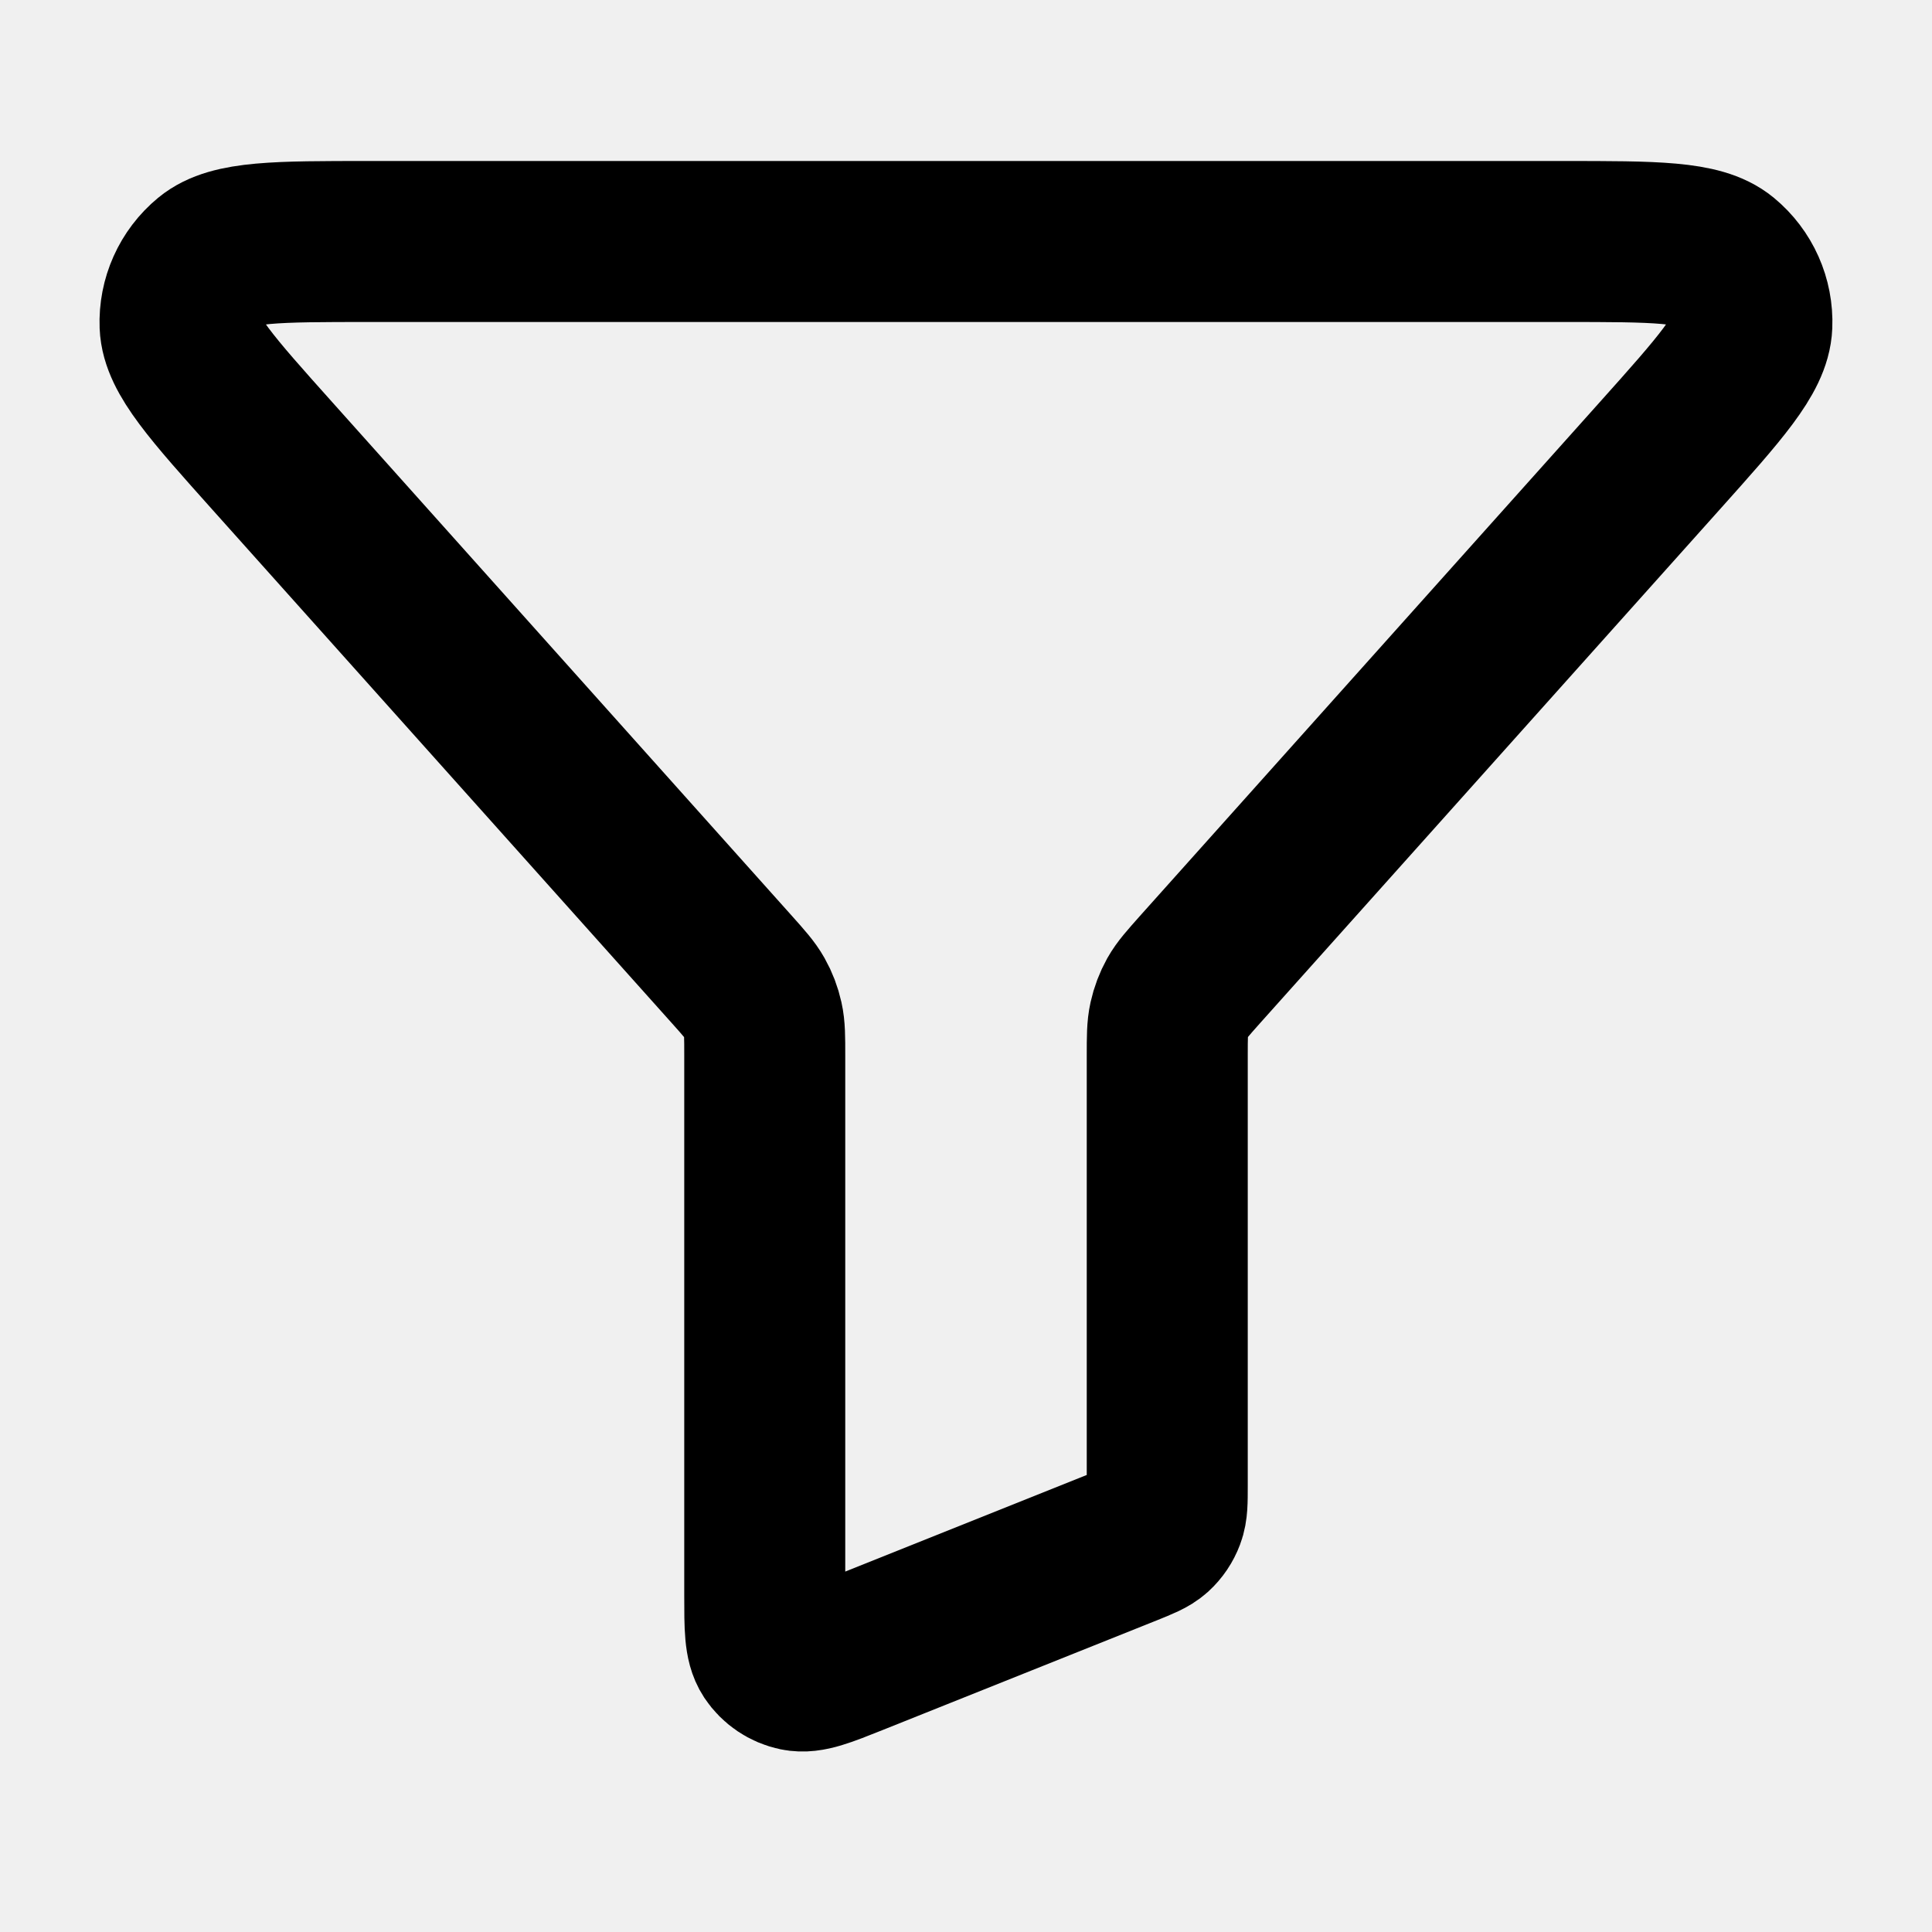
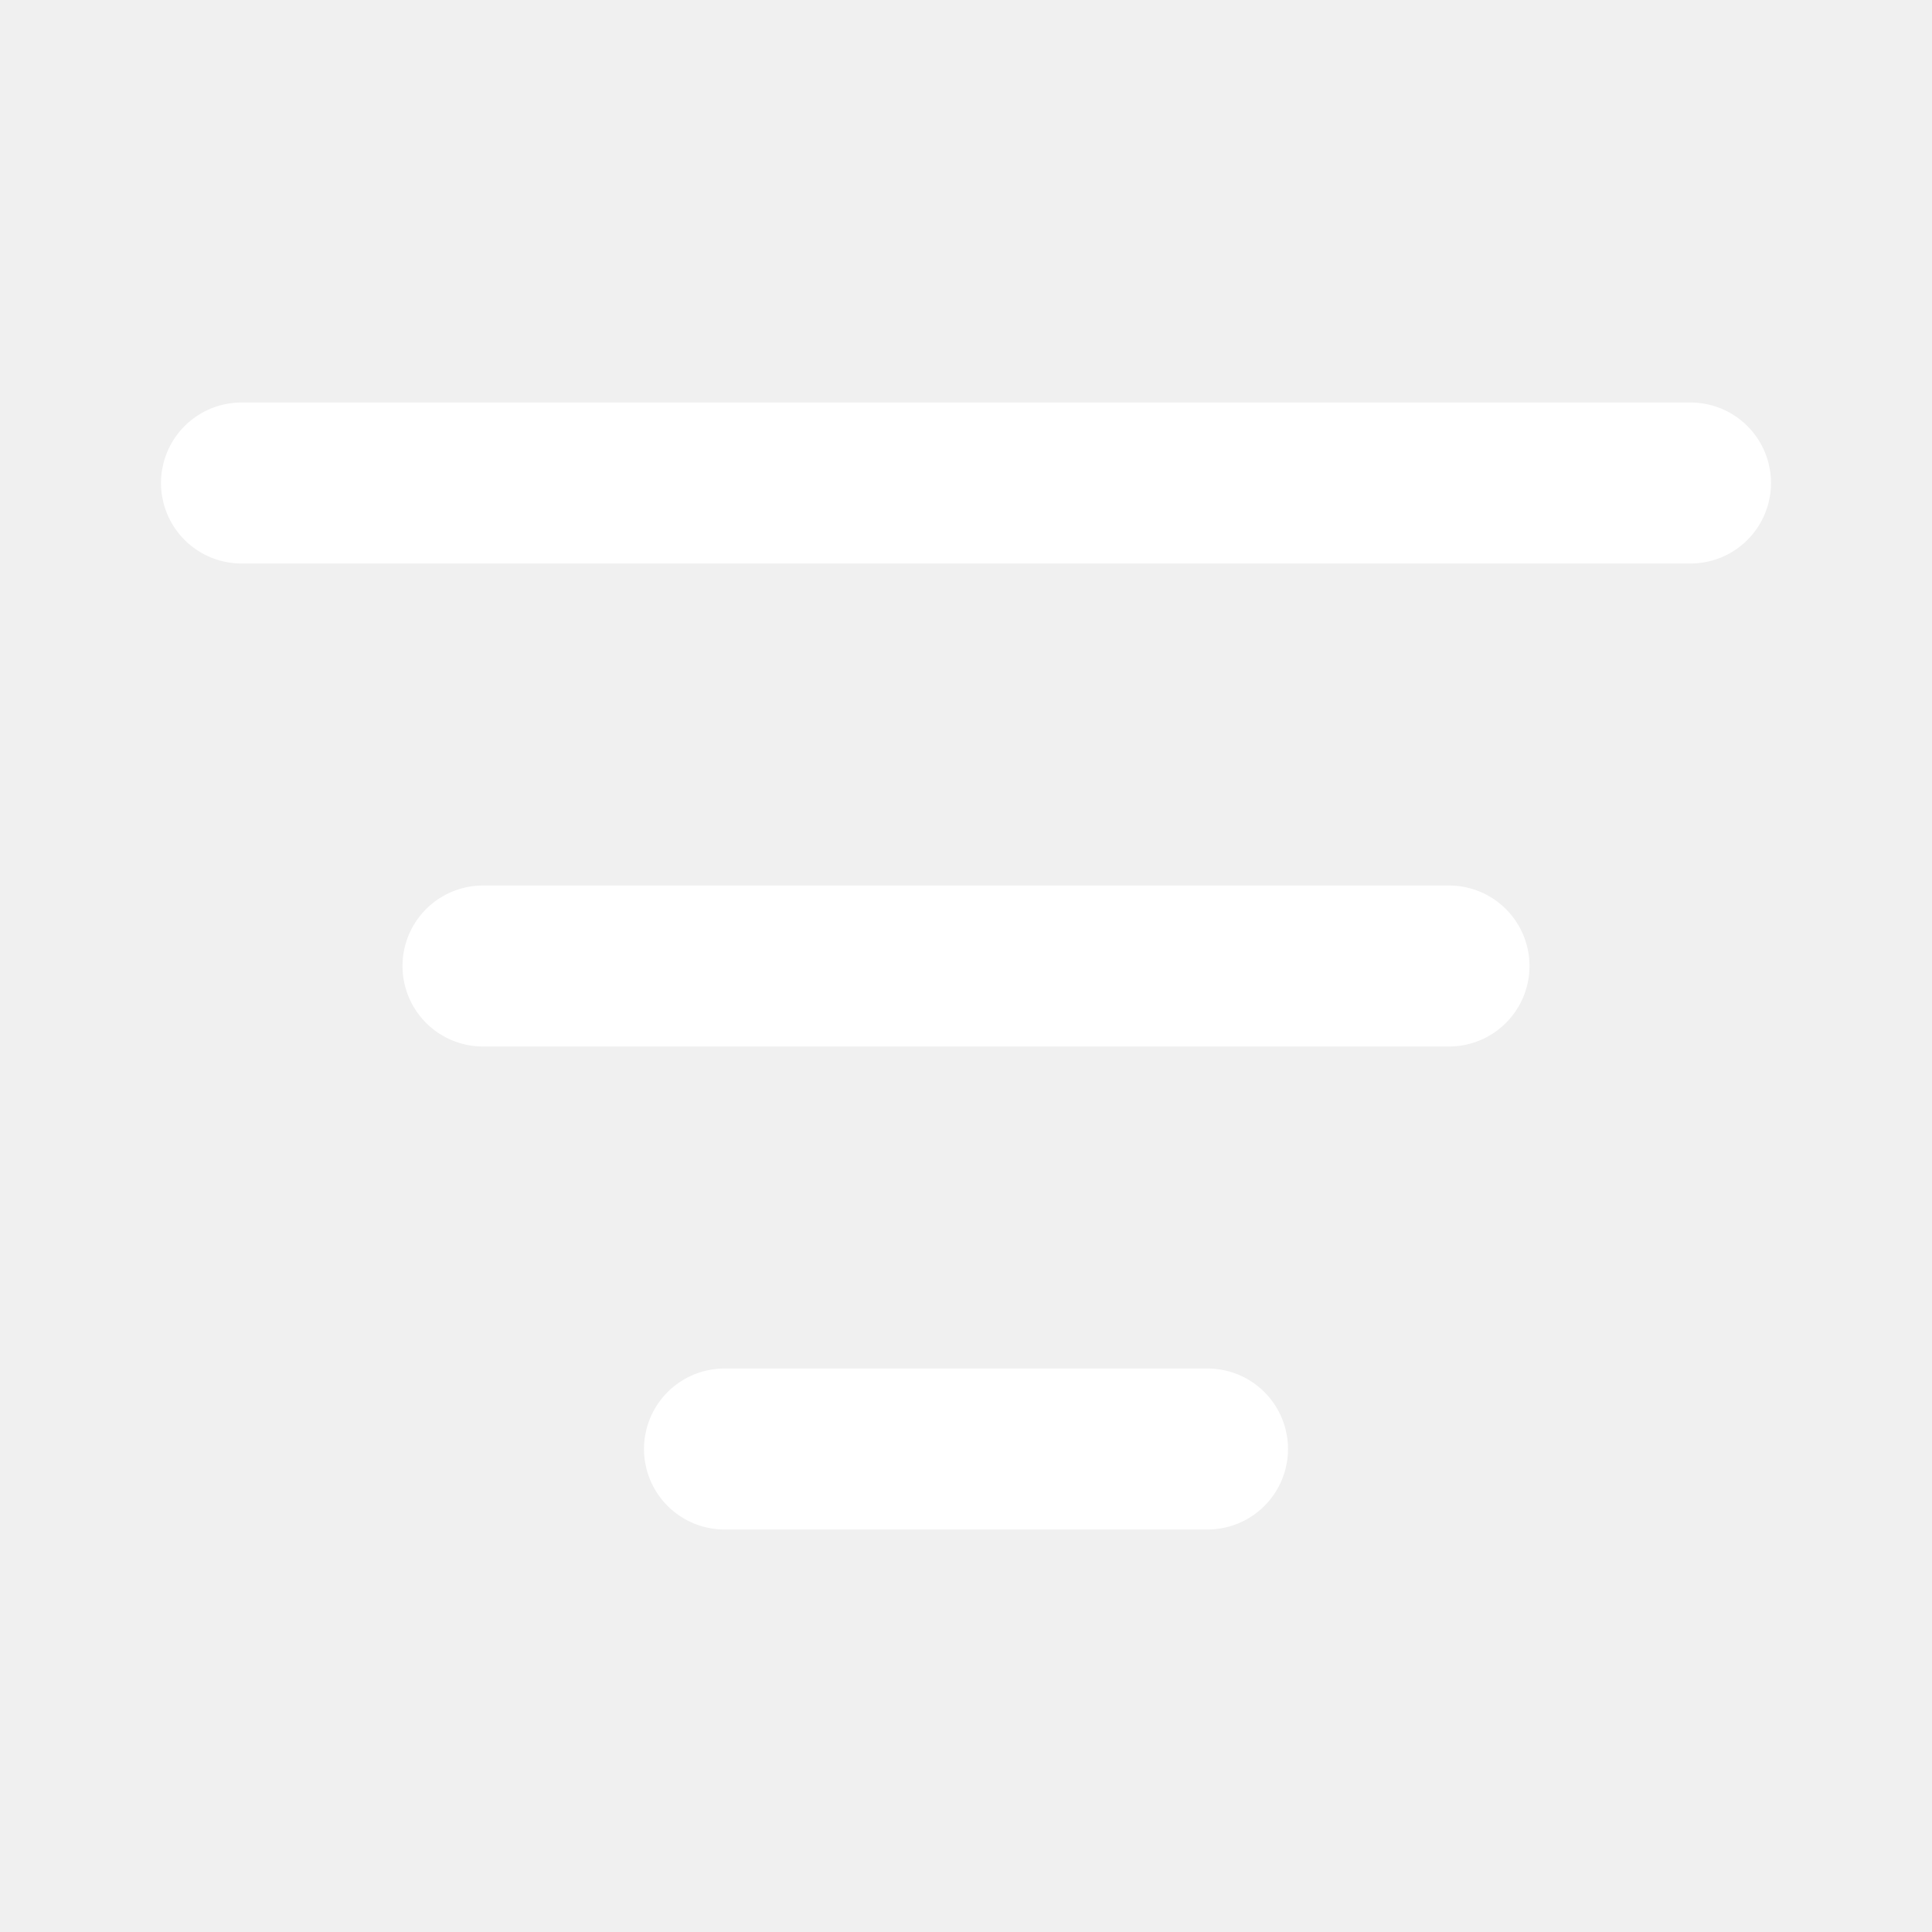
<svg xmlns="http://www.w3.org/2000/svg" width="800px" height="800px" viewBox="0 0 24 24" fill="none">
-   <path d="M3.386 5.667C2.63 4.822 2.251 4.399 2.237 4.04C2.225 3.728 2.359 3.428 2.6 3.229C2.877 3 3.444 3 4.578 3H19.421C20.555 3 21.123 3 21.4 3.229C21.641 3.428 21.775 3.728 21.762 4.04C21.748 4.399 21.37 4.822 20.614 5.667L14.907 12.044C14.757 12.213 14.681 12.297 14.627 12.393C14.58 12.478 14.545 12.57 14.524 12.665C14.5 12.772 14.5 12.885 14.5 13.111V18.458C14.5 18.654 14.5 18.752 14.468 18.836C14.44 18.911 14.395 18.978 14.336 19.032C14.269 19.092 14.178 19.128 13.997 19.201L10.597 20.561C10.229 20.708 10.046 20.782 9.898 20.751C9.769 20.724 9.656 20.648 9.583 20.538C9.5 20.412 9.5 20.214 9.5 19.818V13.111C9.5 12.885 9.5 12.772 9.476 12.665C9.455 12.57 9.42 12.478 9.372 12.393C9.318 12.297 9.243 12.213 9.092 12.044L3.386 5.667Z" stroke="#000000" stroke-width="2" stroke-linecap="round" stroke-linejoin="round" />
+   <g id="SVGRepo_bgCarrier" stroke-width="0" />
+   <g id="SVGRepo_tracerCarrier" stroke-linecap="round" stroke-linejoin="round" />
+   <g id="SVGRepo_iconCarrier">
+     <path d="M6 12H18M3 6H21M9 18H15" stroke="#ffffff" stroke-width="2" stroke-linecap="round" stroke-linejoin="round" />
+   </g>
</svg>
